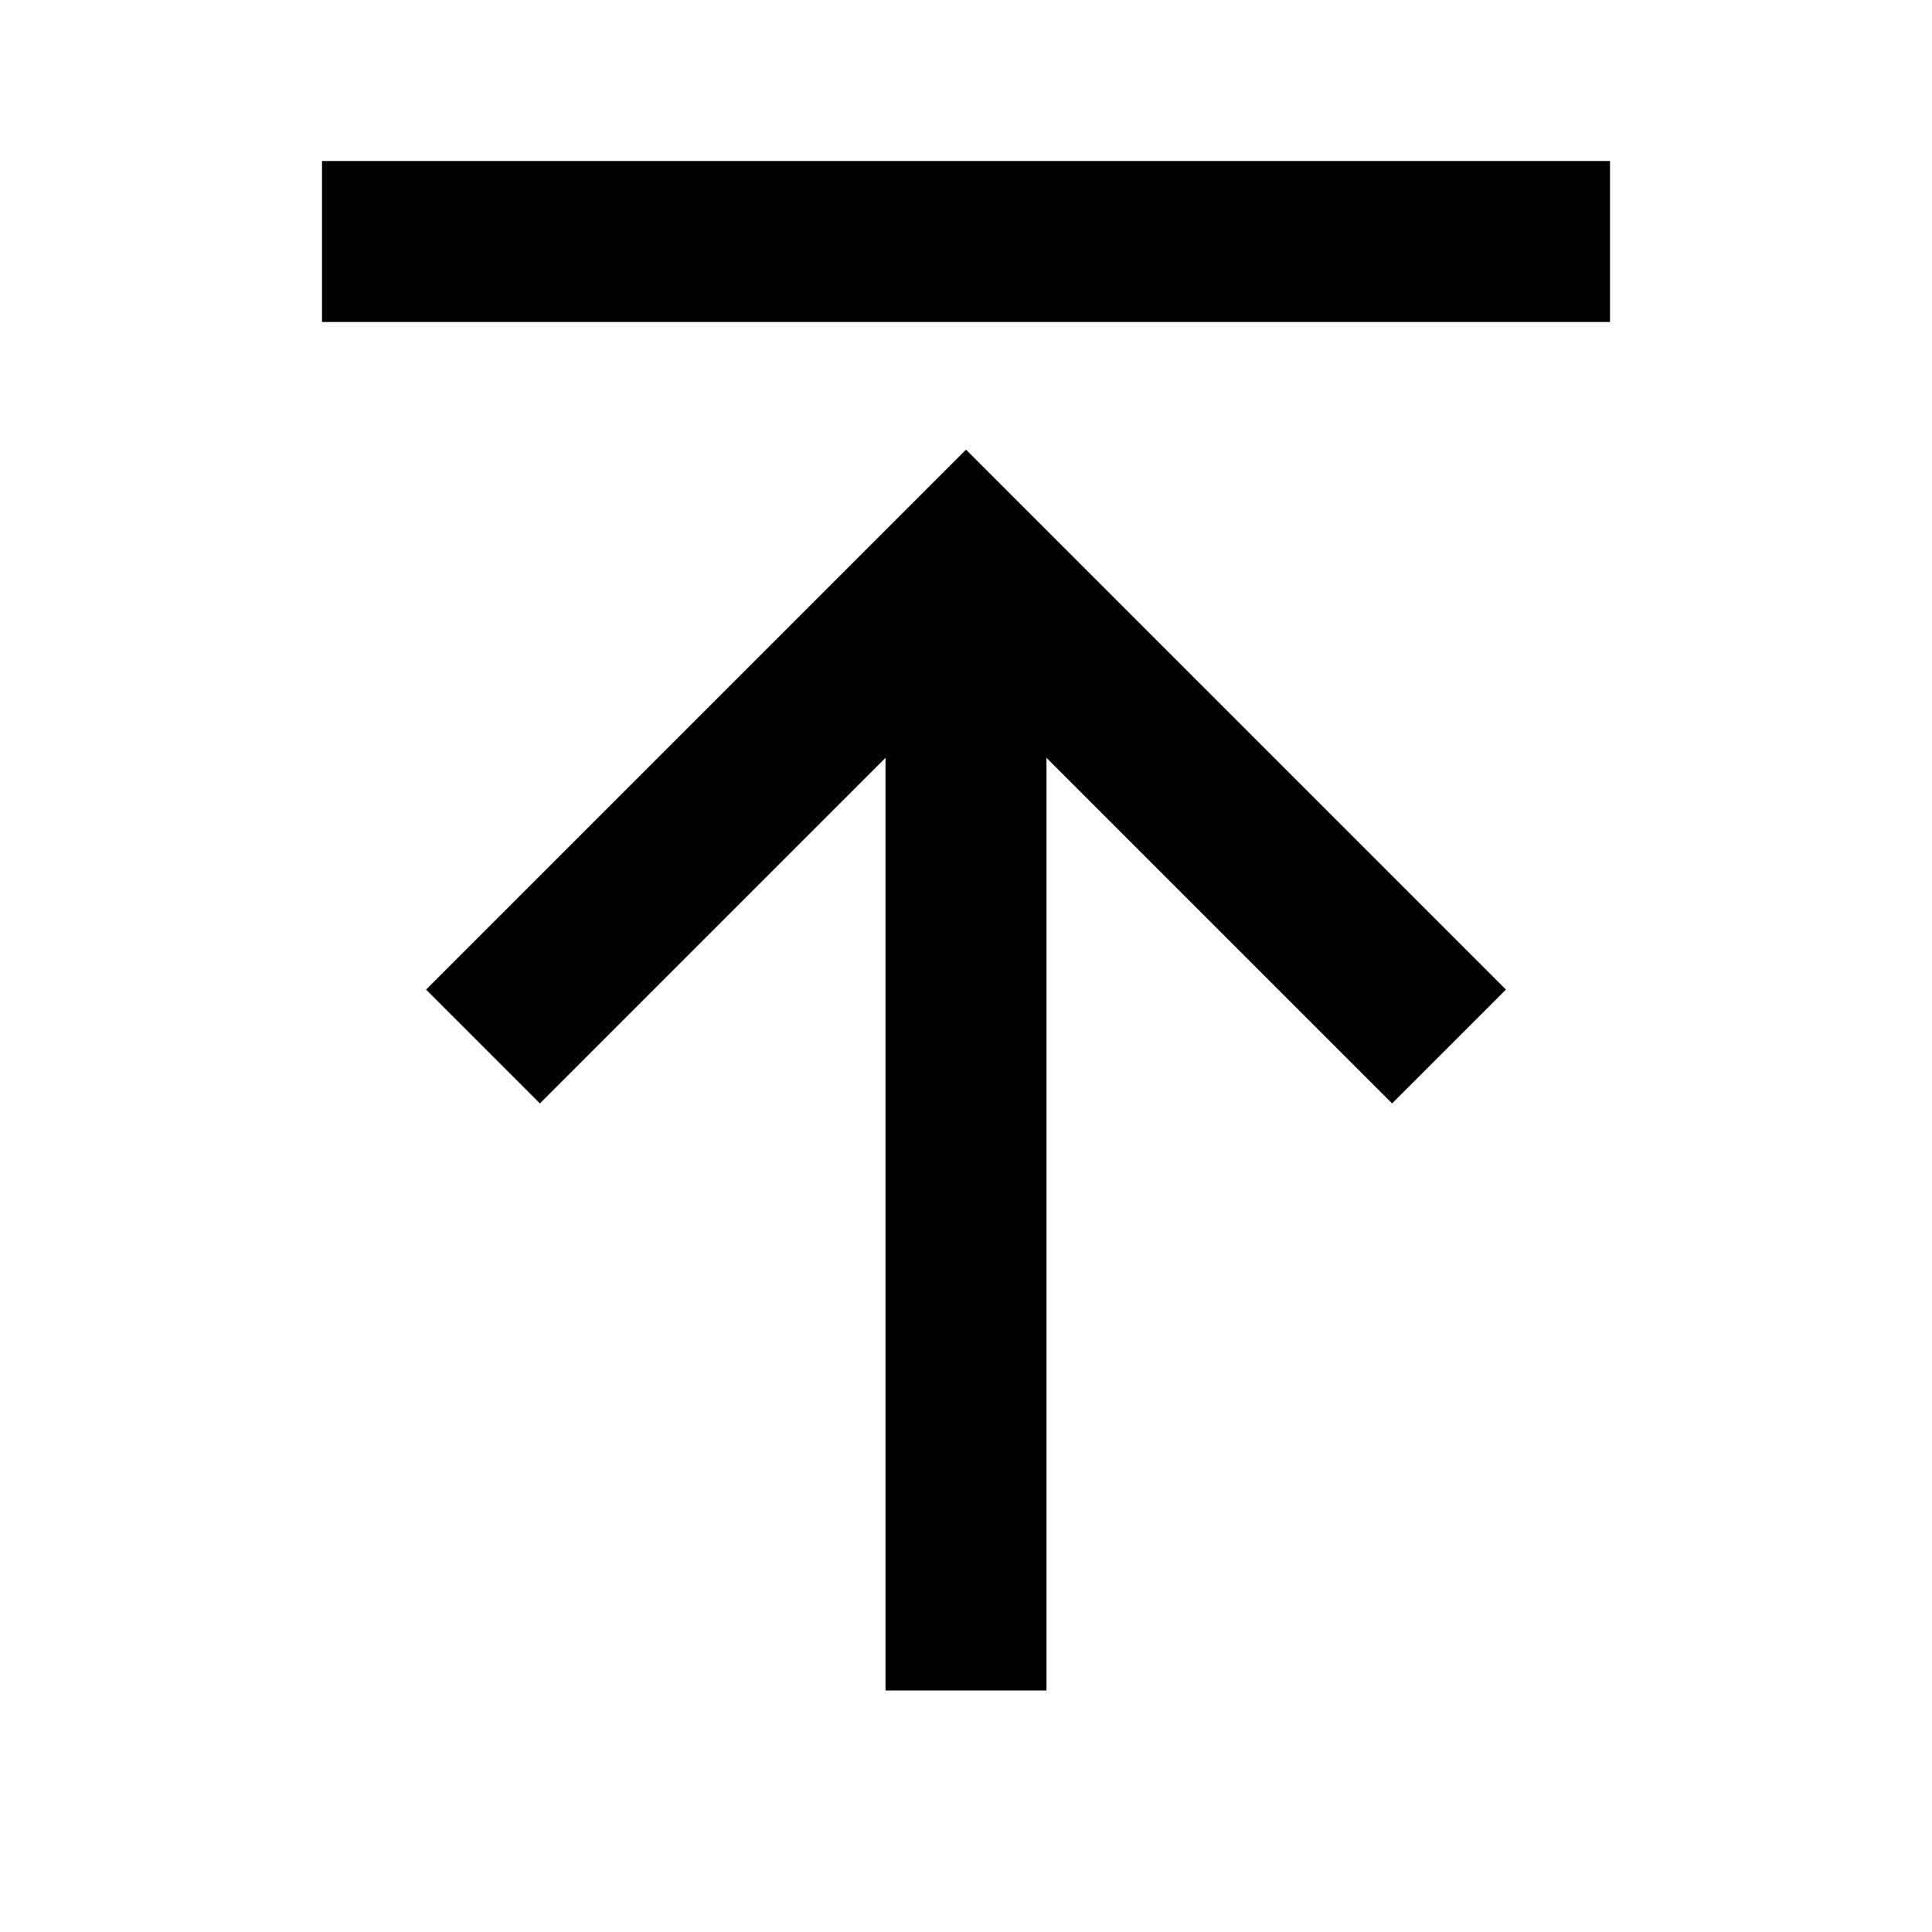
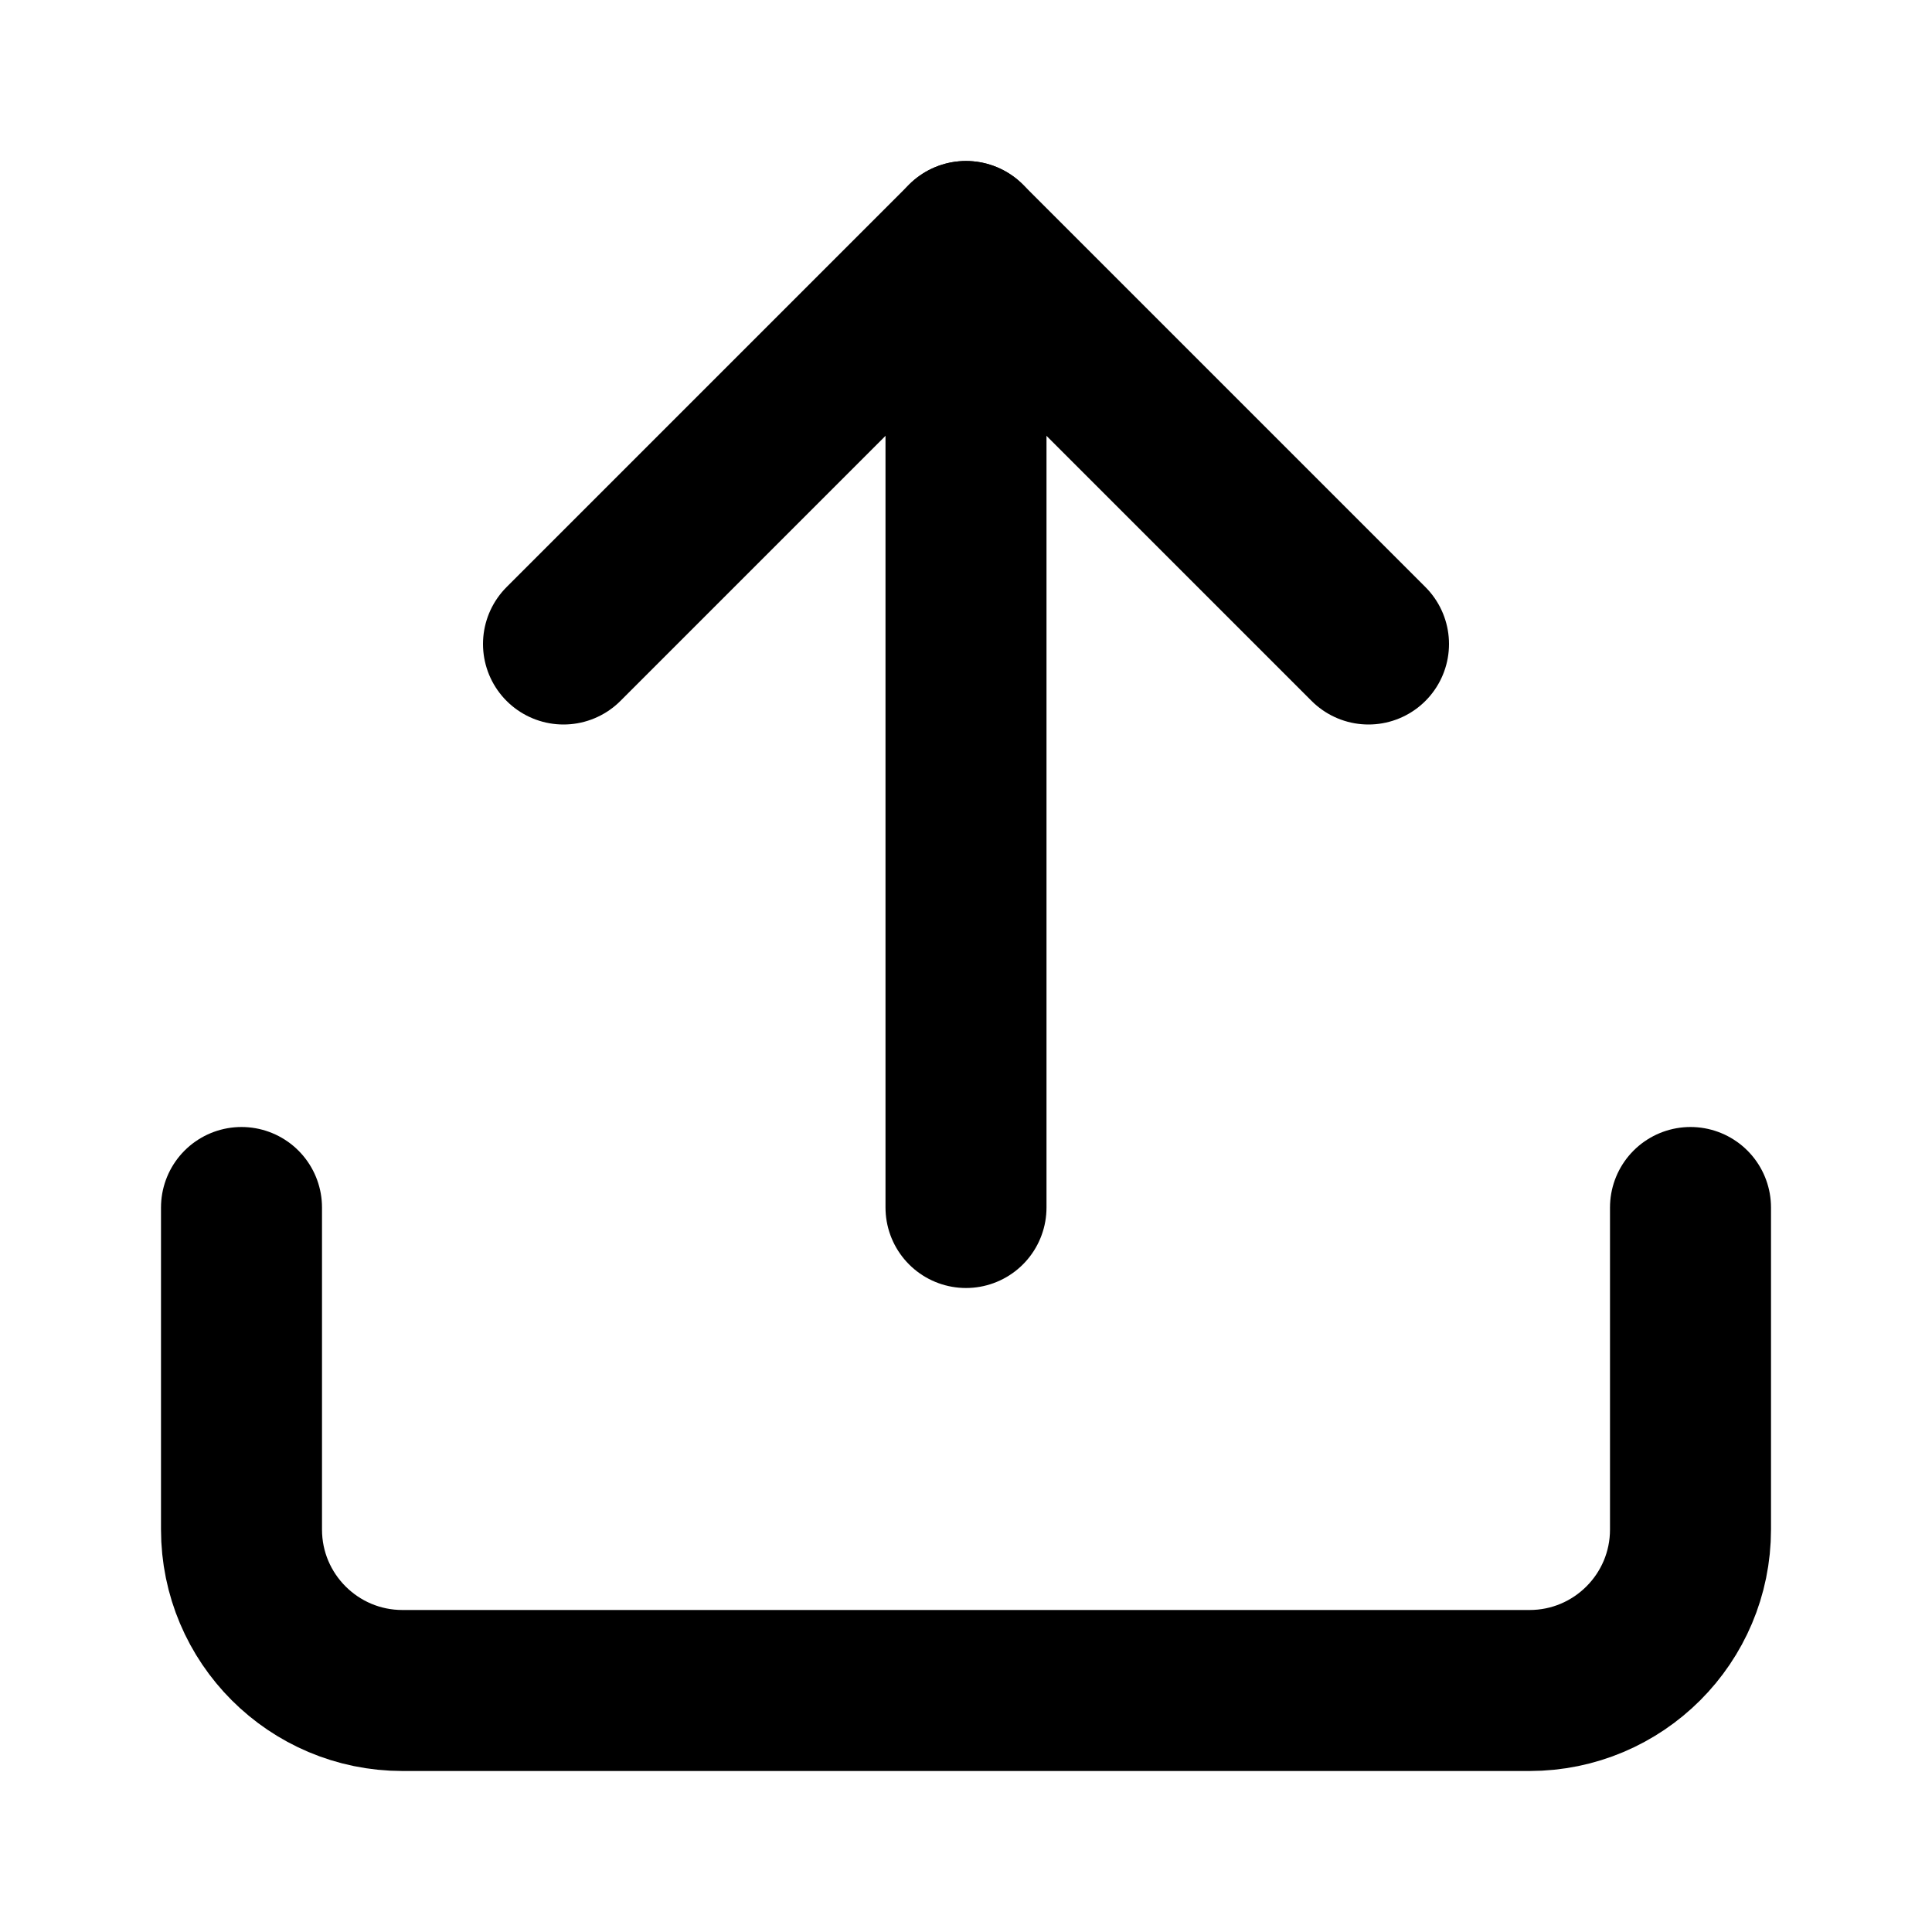
- <svg xmlns="http://www.w3.org/2000/svg" viewBox="0 0 24 24" fill="none" stroke="currentColor" stroke-width="2" stroke-linecap="butt" stroke-linejoin="miter" role="img" aria-label="upload">
-   <path d="M12 21V8" />
-   <path d="M6 13L12 7L18 13" />
-   <path d="M4 3H20" />
+ <svg xmlns="http://www.w3.org/2000/svg" viewBox="0 0 24 24" fill="none" stroke="currentColor" stroke-width="2" stroke-linecap="round" stroke-linejoin="round" role="img" aria-label="upload">
+   <path d="M12 3v12" />
+   <path d="m17 8-5-5-5 5" />
+   <path d="M21 15v4a2 2 0 0 1-2 2H5a2 2 0 0 1-2-2v-4" />
</svg>
